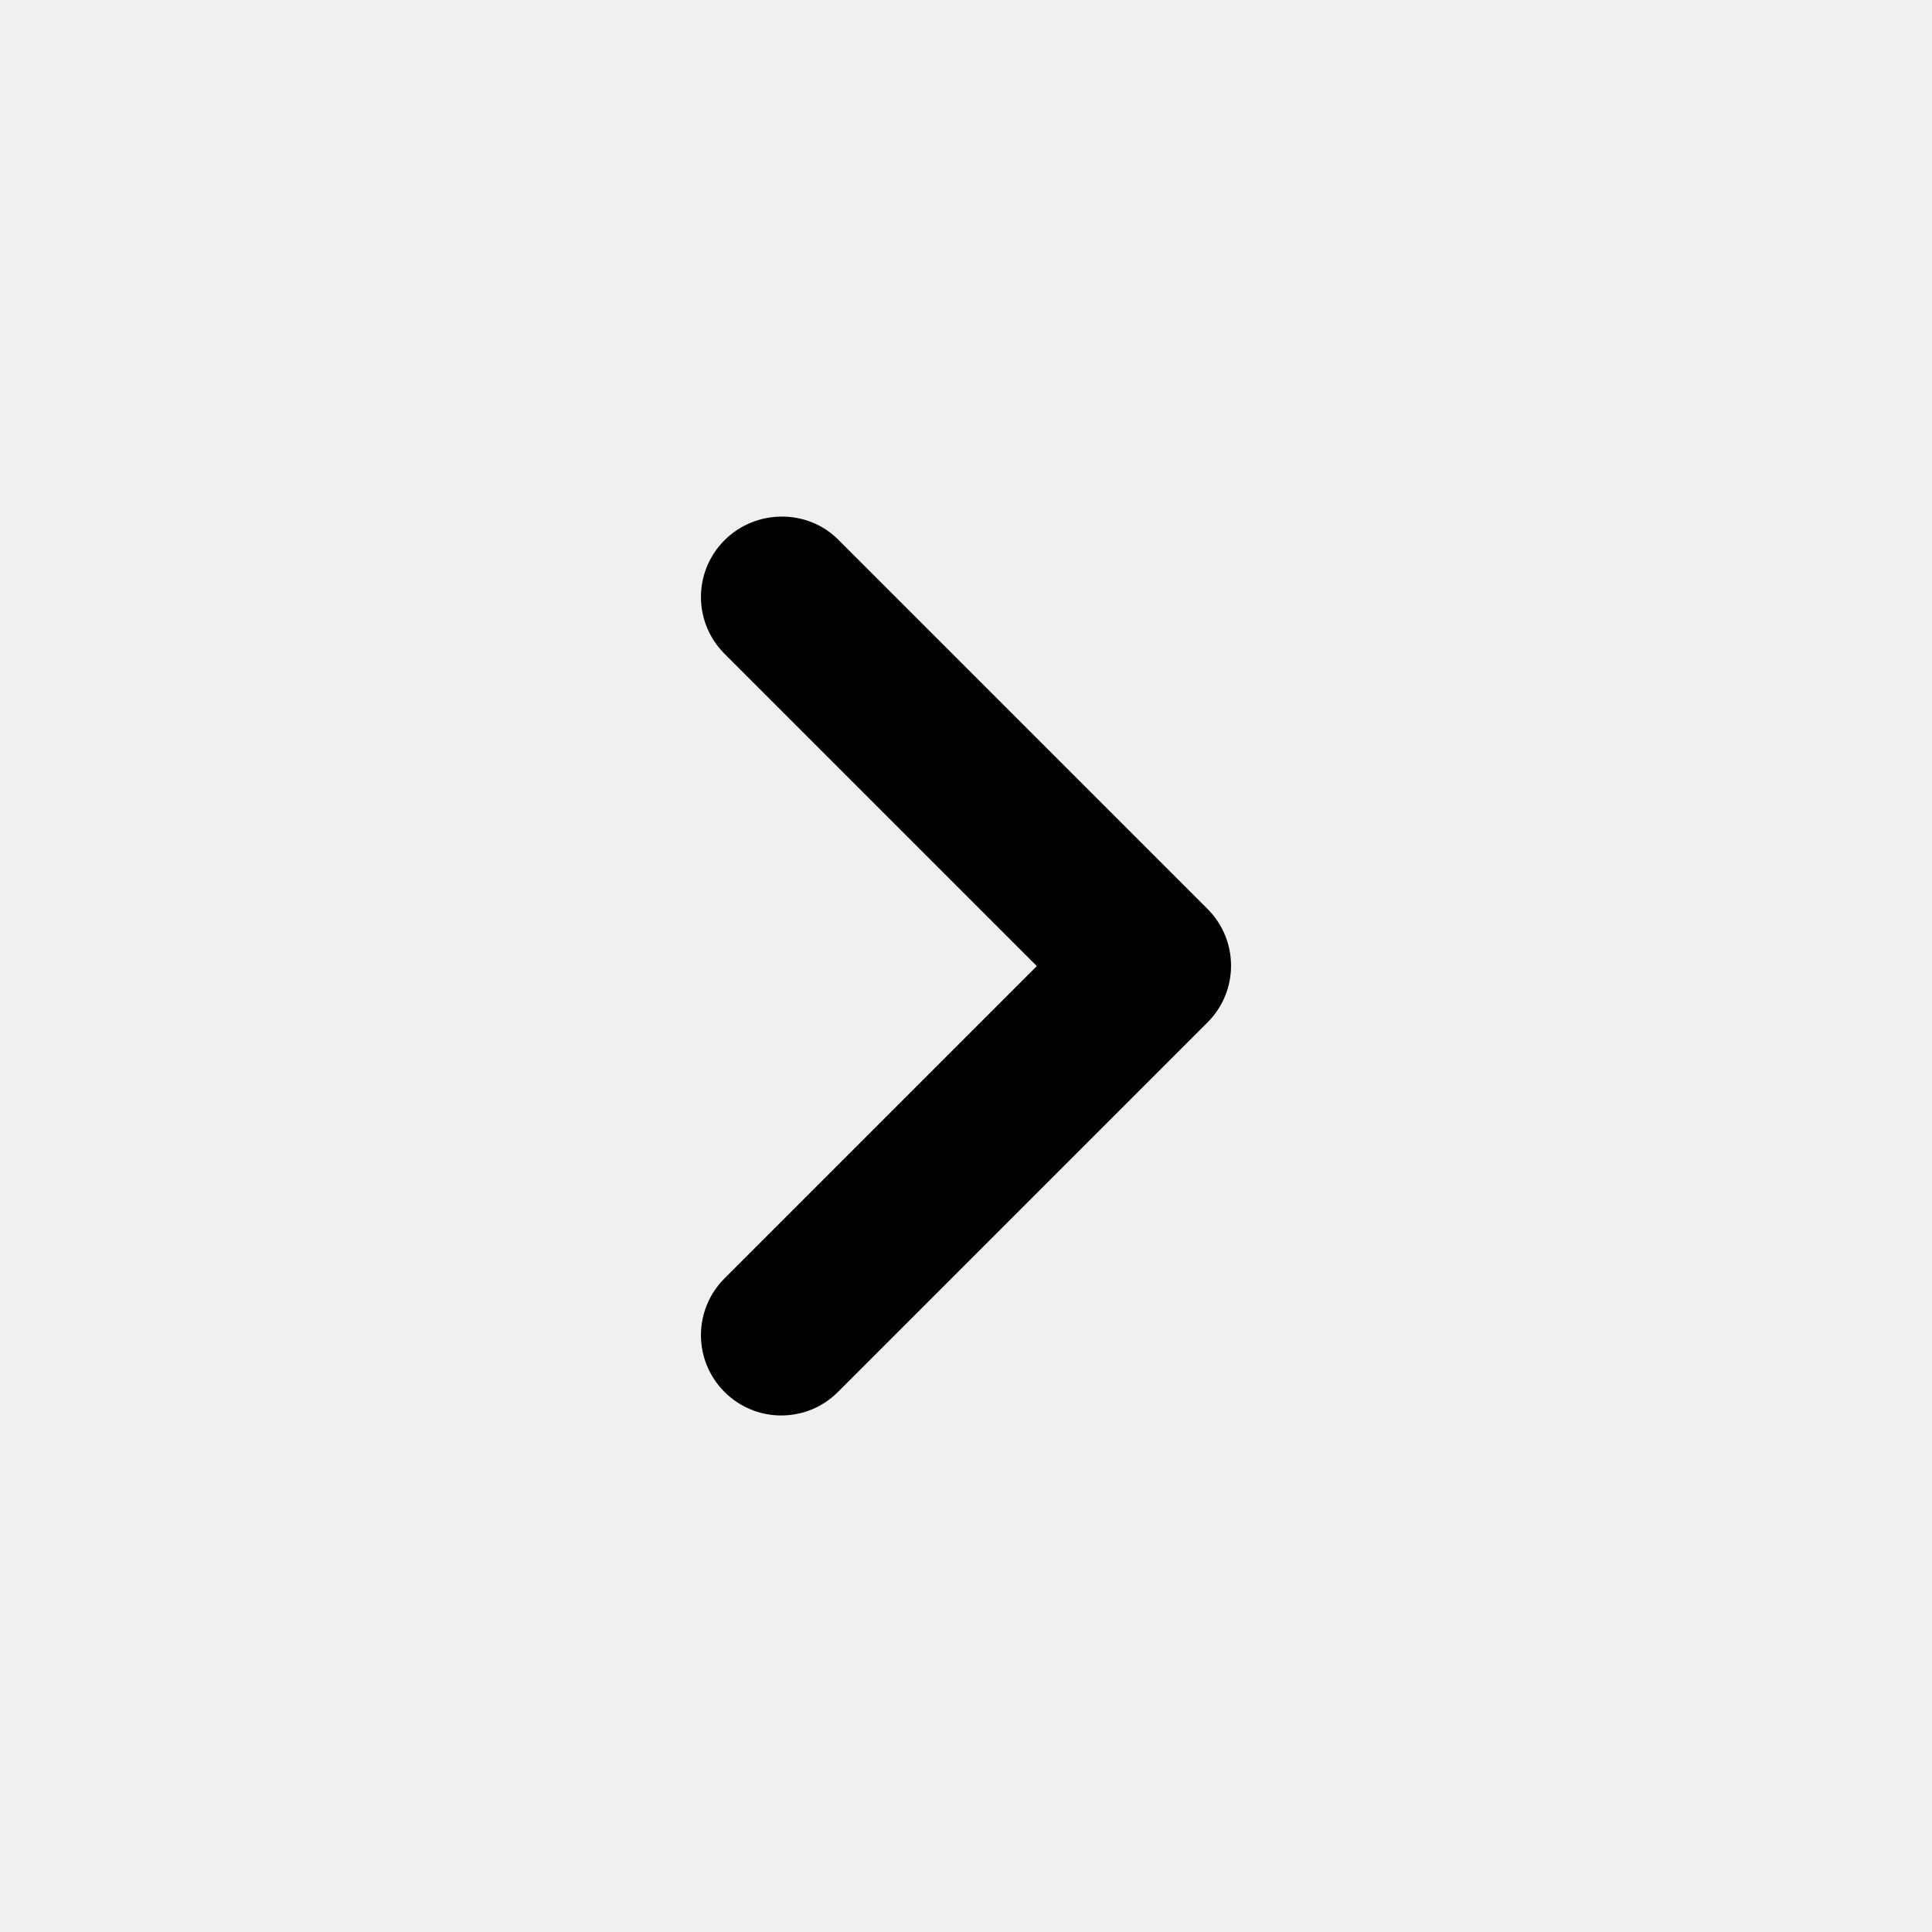
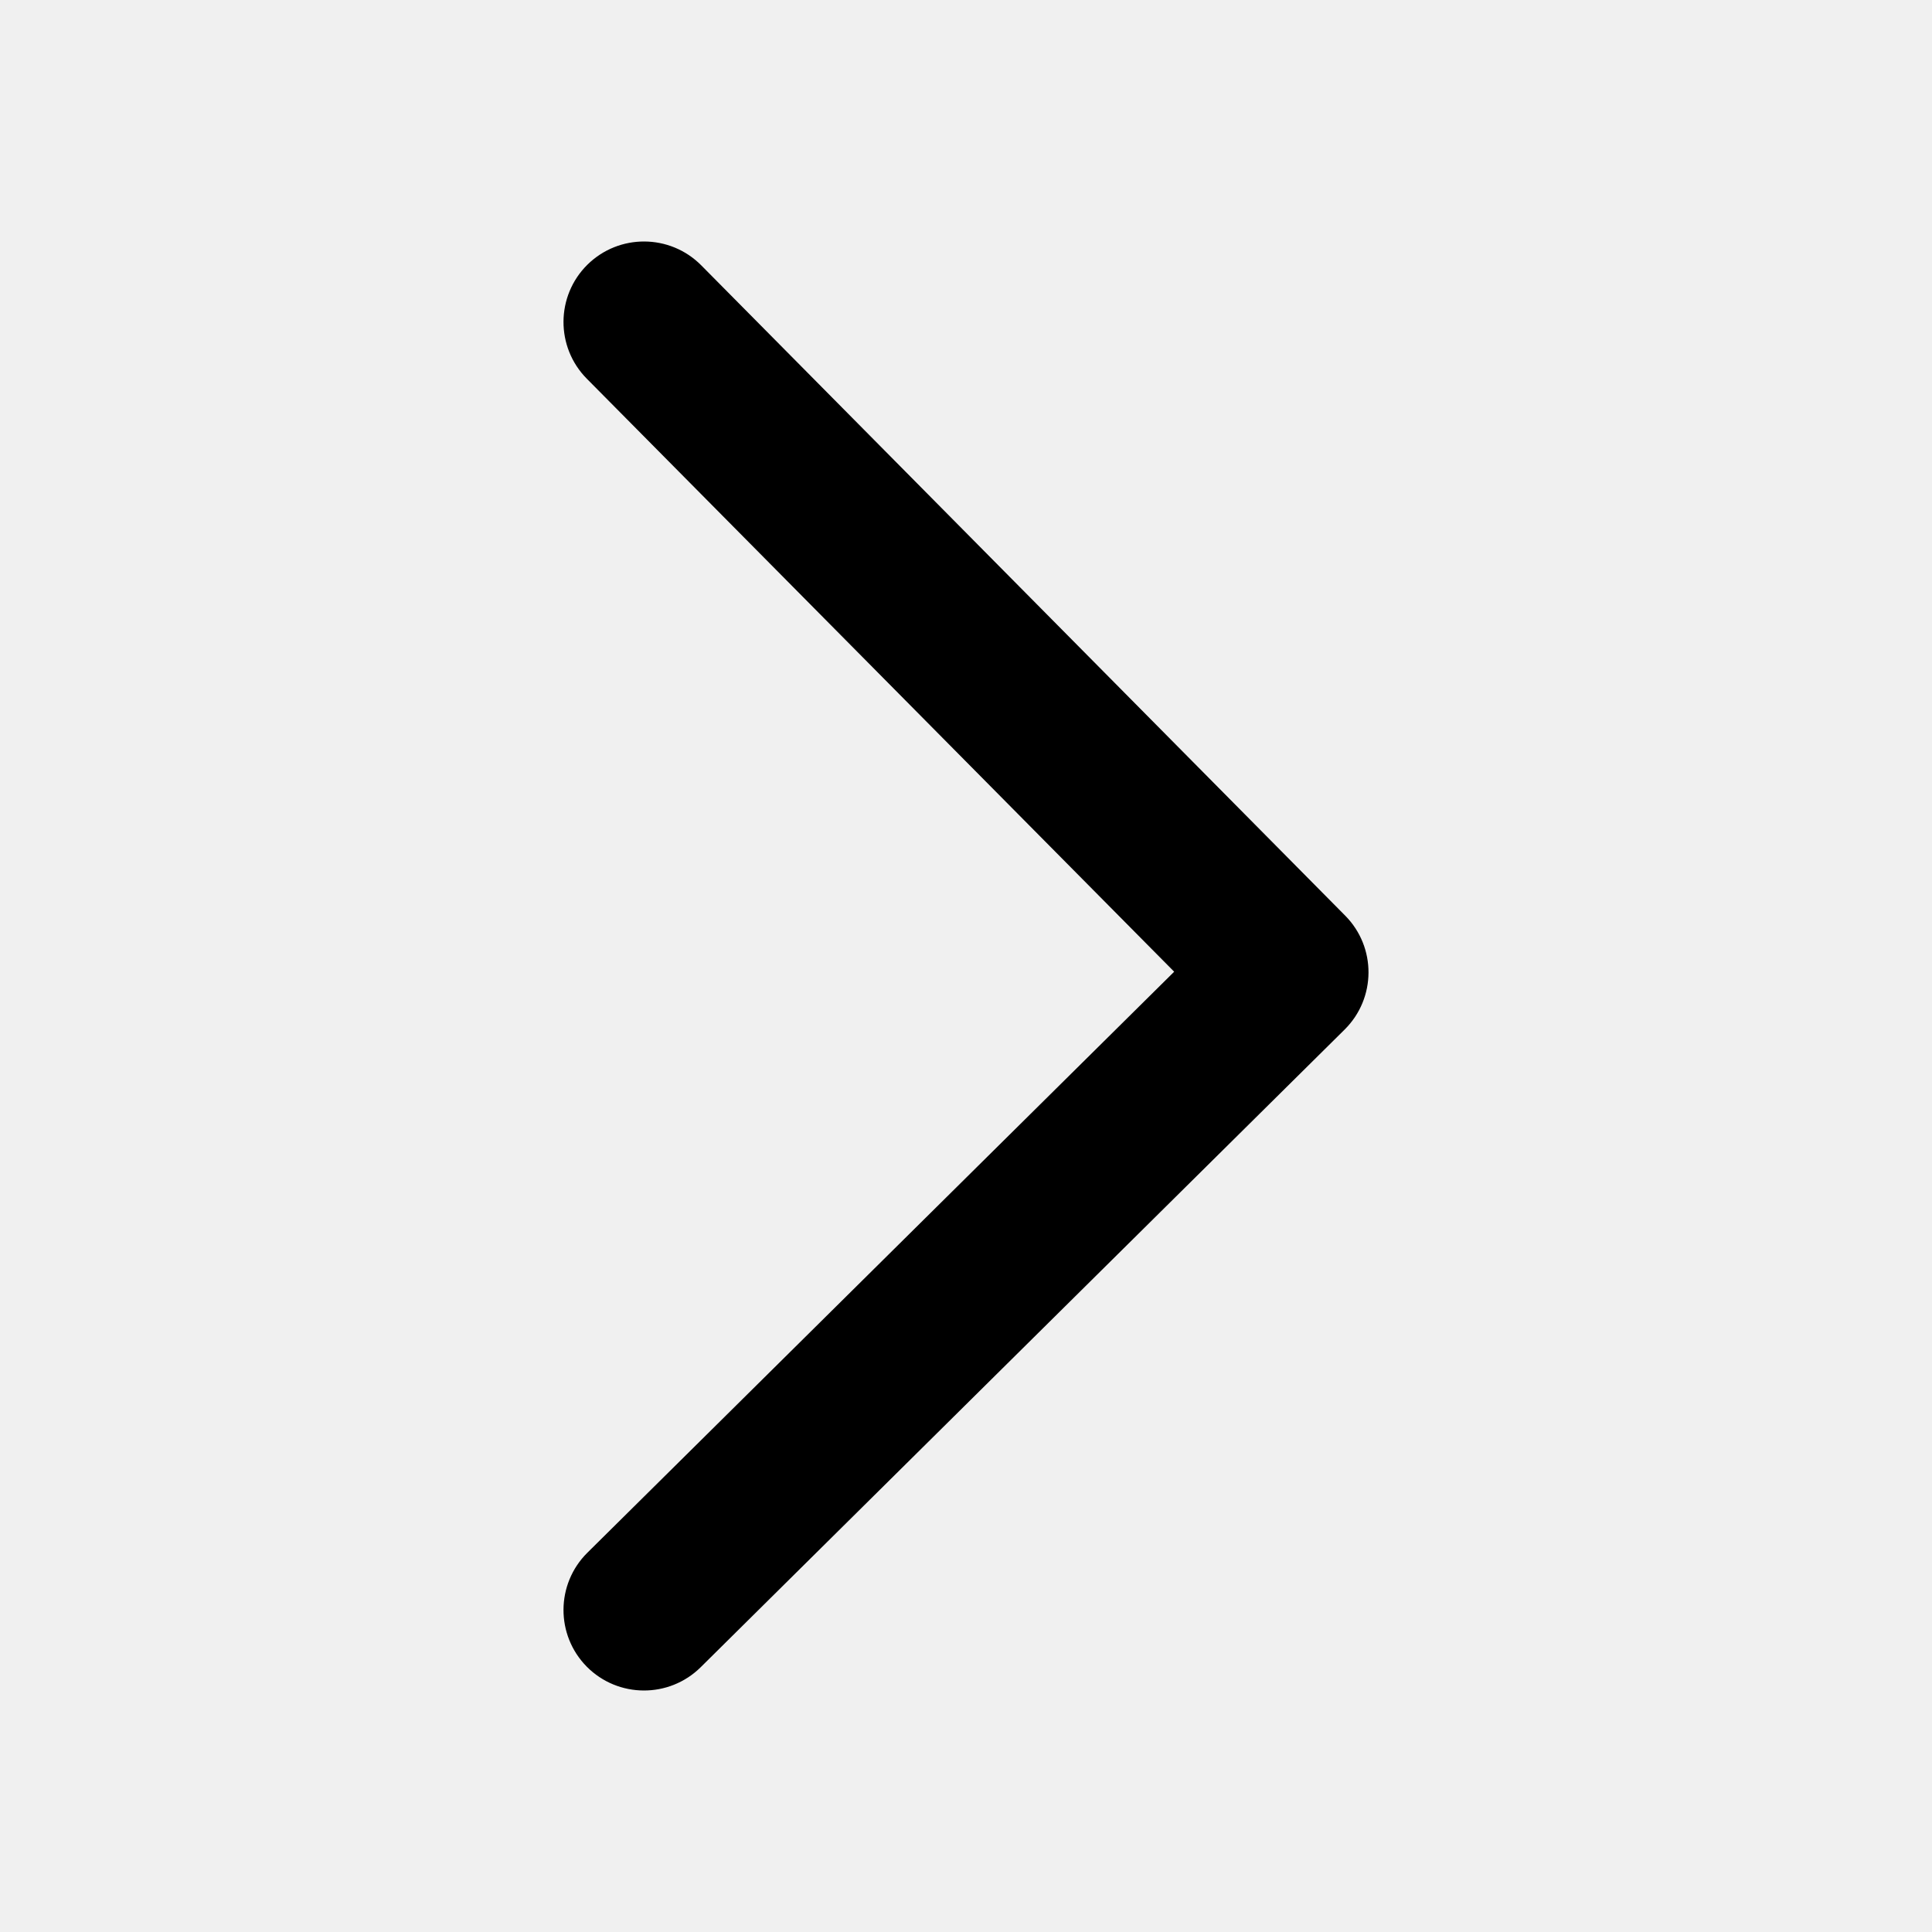
- <svg xmlns="http://www.w3.org/2000/svg" xmlns:xlink="http://www.w3.org/1999/xlink" width="24px" height="24px" viewBox="0 0 24 24" version="1.1">
-   <defs>
-     <path d="M9,6.711 C8.61,7.101 8.61,7.731 9,8.121 L12.88,12.001 L9,15.881 C8.61,16.271 8.61,16.901 9,17.291 C9.39,17.681 10.02,17.681 10.41,17.291 L15,12.701 C15.39,12.311 15.39,11.681 15,11.291 L10.41,6.701 C10.03,6.321 9.39,6.321 9,6.711 Z" id="path-1" />
-   </defs>
-   <g id="Icons-/-Navigation-/-Arrow-Right-" stroke="none" stroke-width="1" fill="none" fill-rule="evenodd">
-     <g>
-       <rect id="Rectangle" x="0" y="0" width="24" height="24" />
-       <mask id="mask-2" fill="white">
-         <use xlink:href="#path-1" />
-       </mask>
-       <use id="Mask" fill="currentColor" fill-rule="nonzero" xlink:href="#path-1" />
-     </g>
+ <svg xmlns="http://www.w3.org/2000/svg" width="24px" height="24px" viewBox="0 0 24 24" version="1.1">
+   <g id="Icon/arrow-right" stroke="none" stroke-width="1" fill="none" fill-rule="evenodd">
+     <path d="M7.296,19.289 C6.904,19.678 6.901,20.311 7.289,20.704 C7.678,21.096 8.311,21.099 8.704,20.711 L16.704,12.789 C17.096,12.4 17.099,11.767 16.711,11.375 L8.711,3.296 C8.322,2.904 7.689,2.901 7.296,3.289 C6.904,3.678 6.901,4.311 7.289,4.704 L14.586,12.071 L7.296,19.289 Z" id="Line" fill="#000000" fill-rule="nonzero" />
  </g>
</svg>
